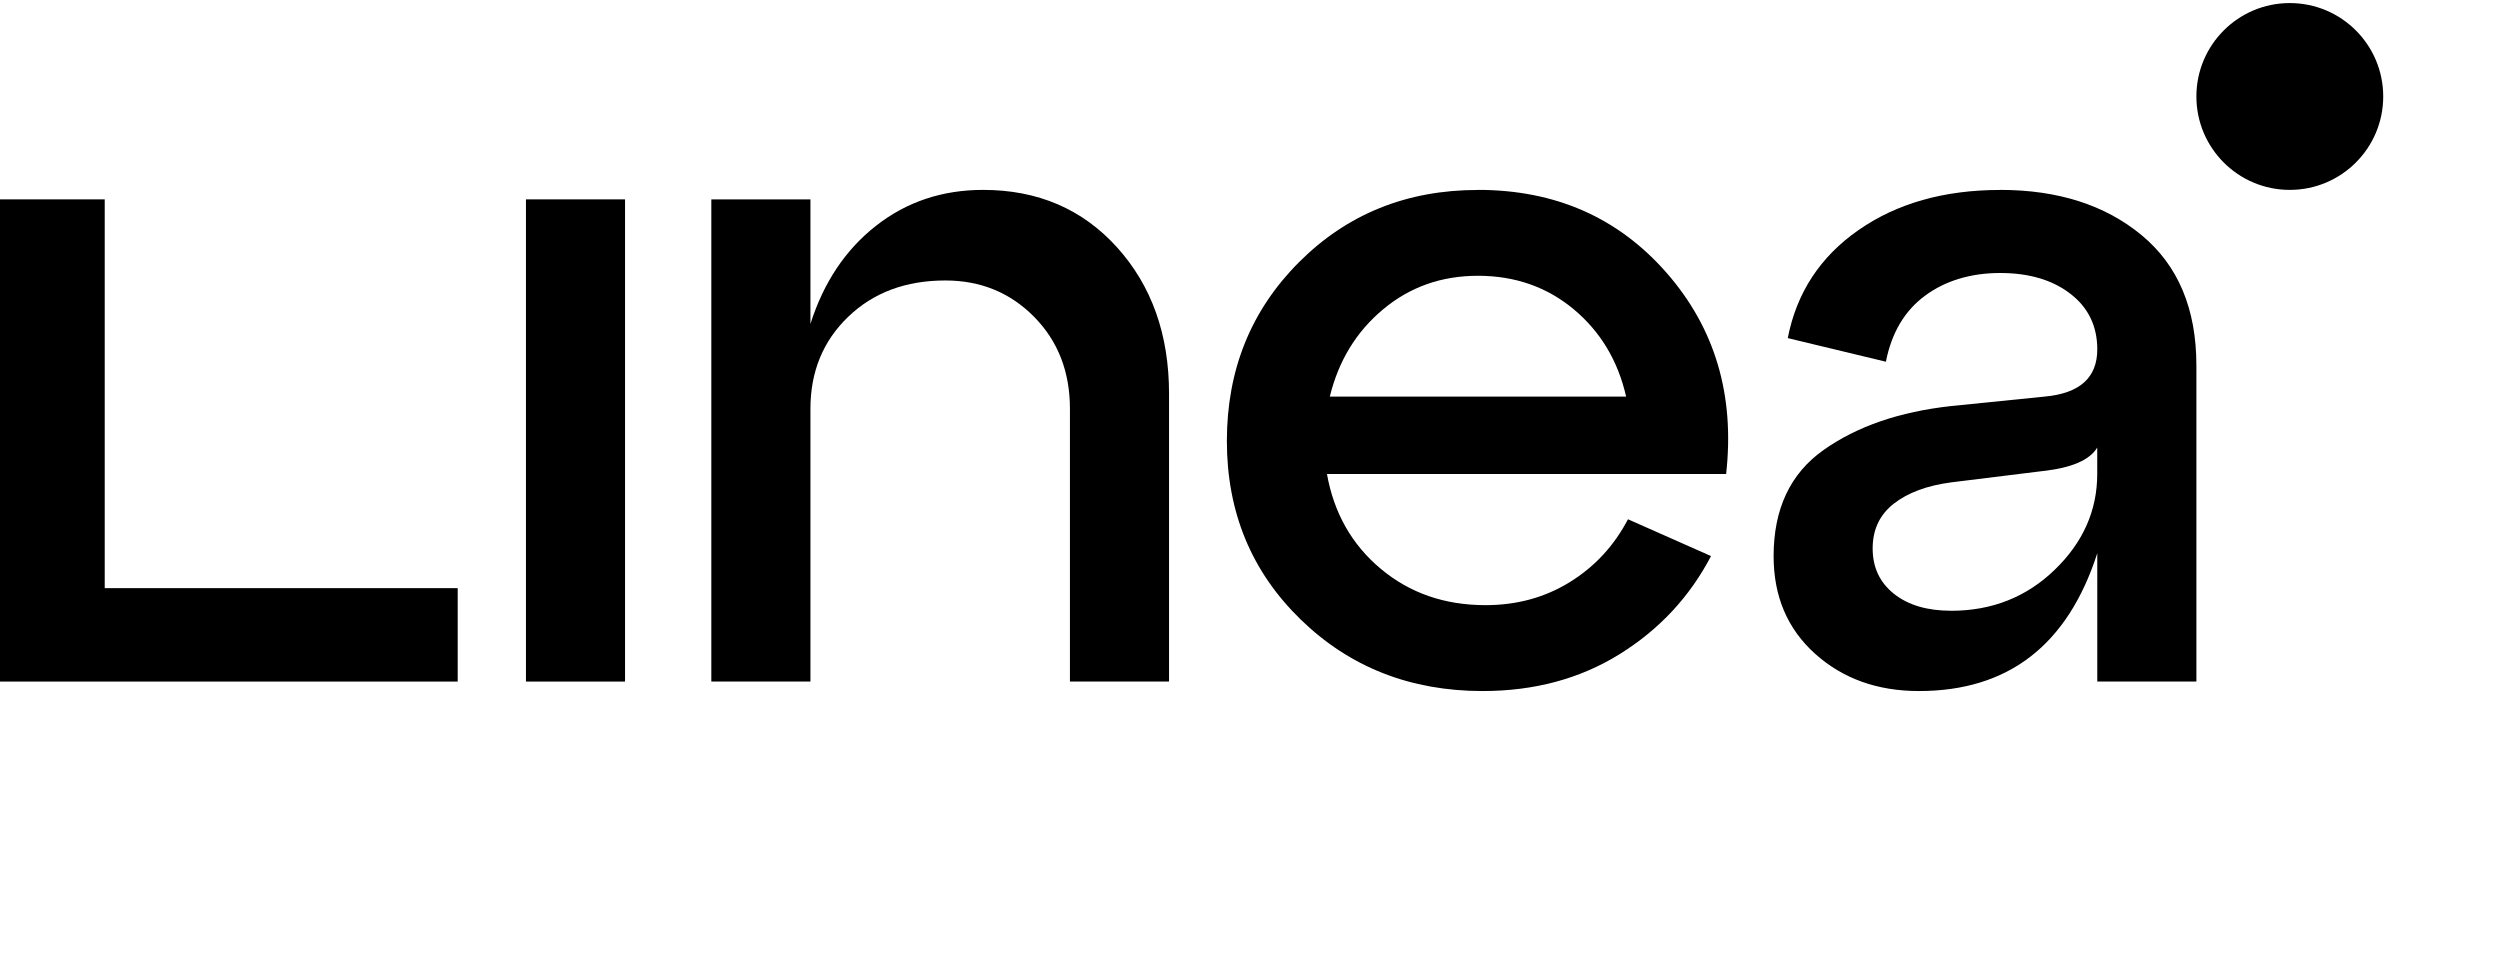
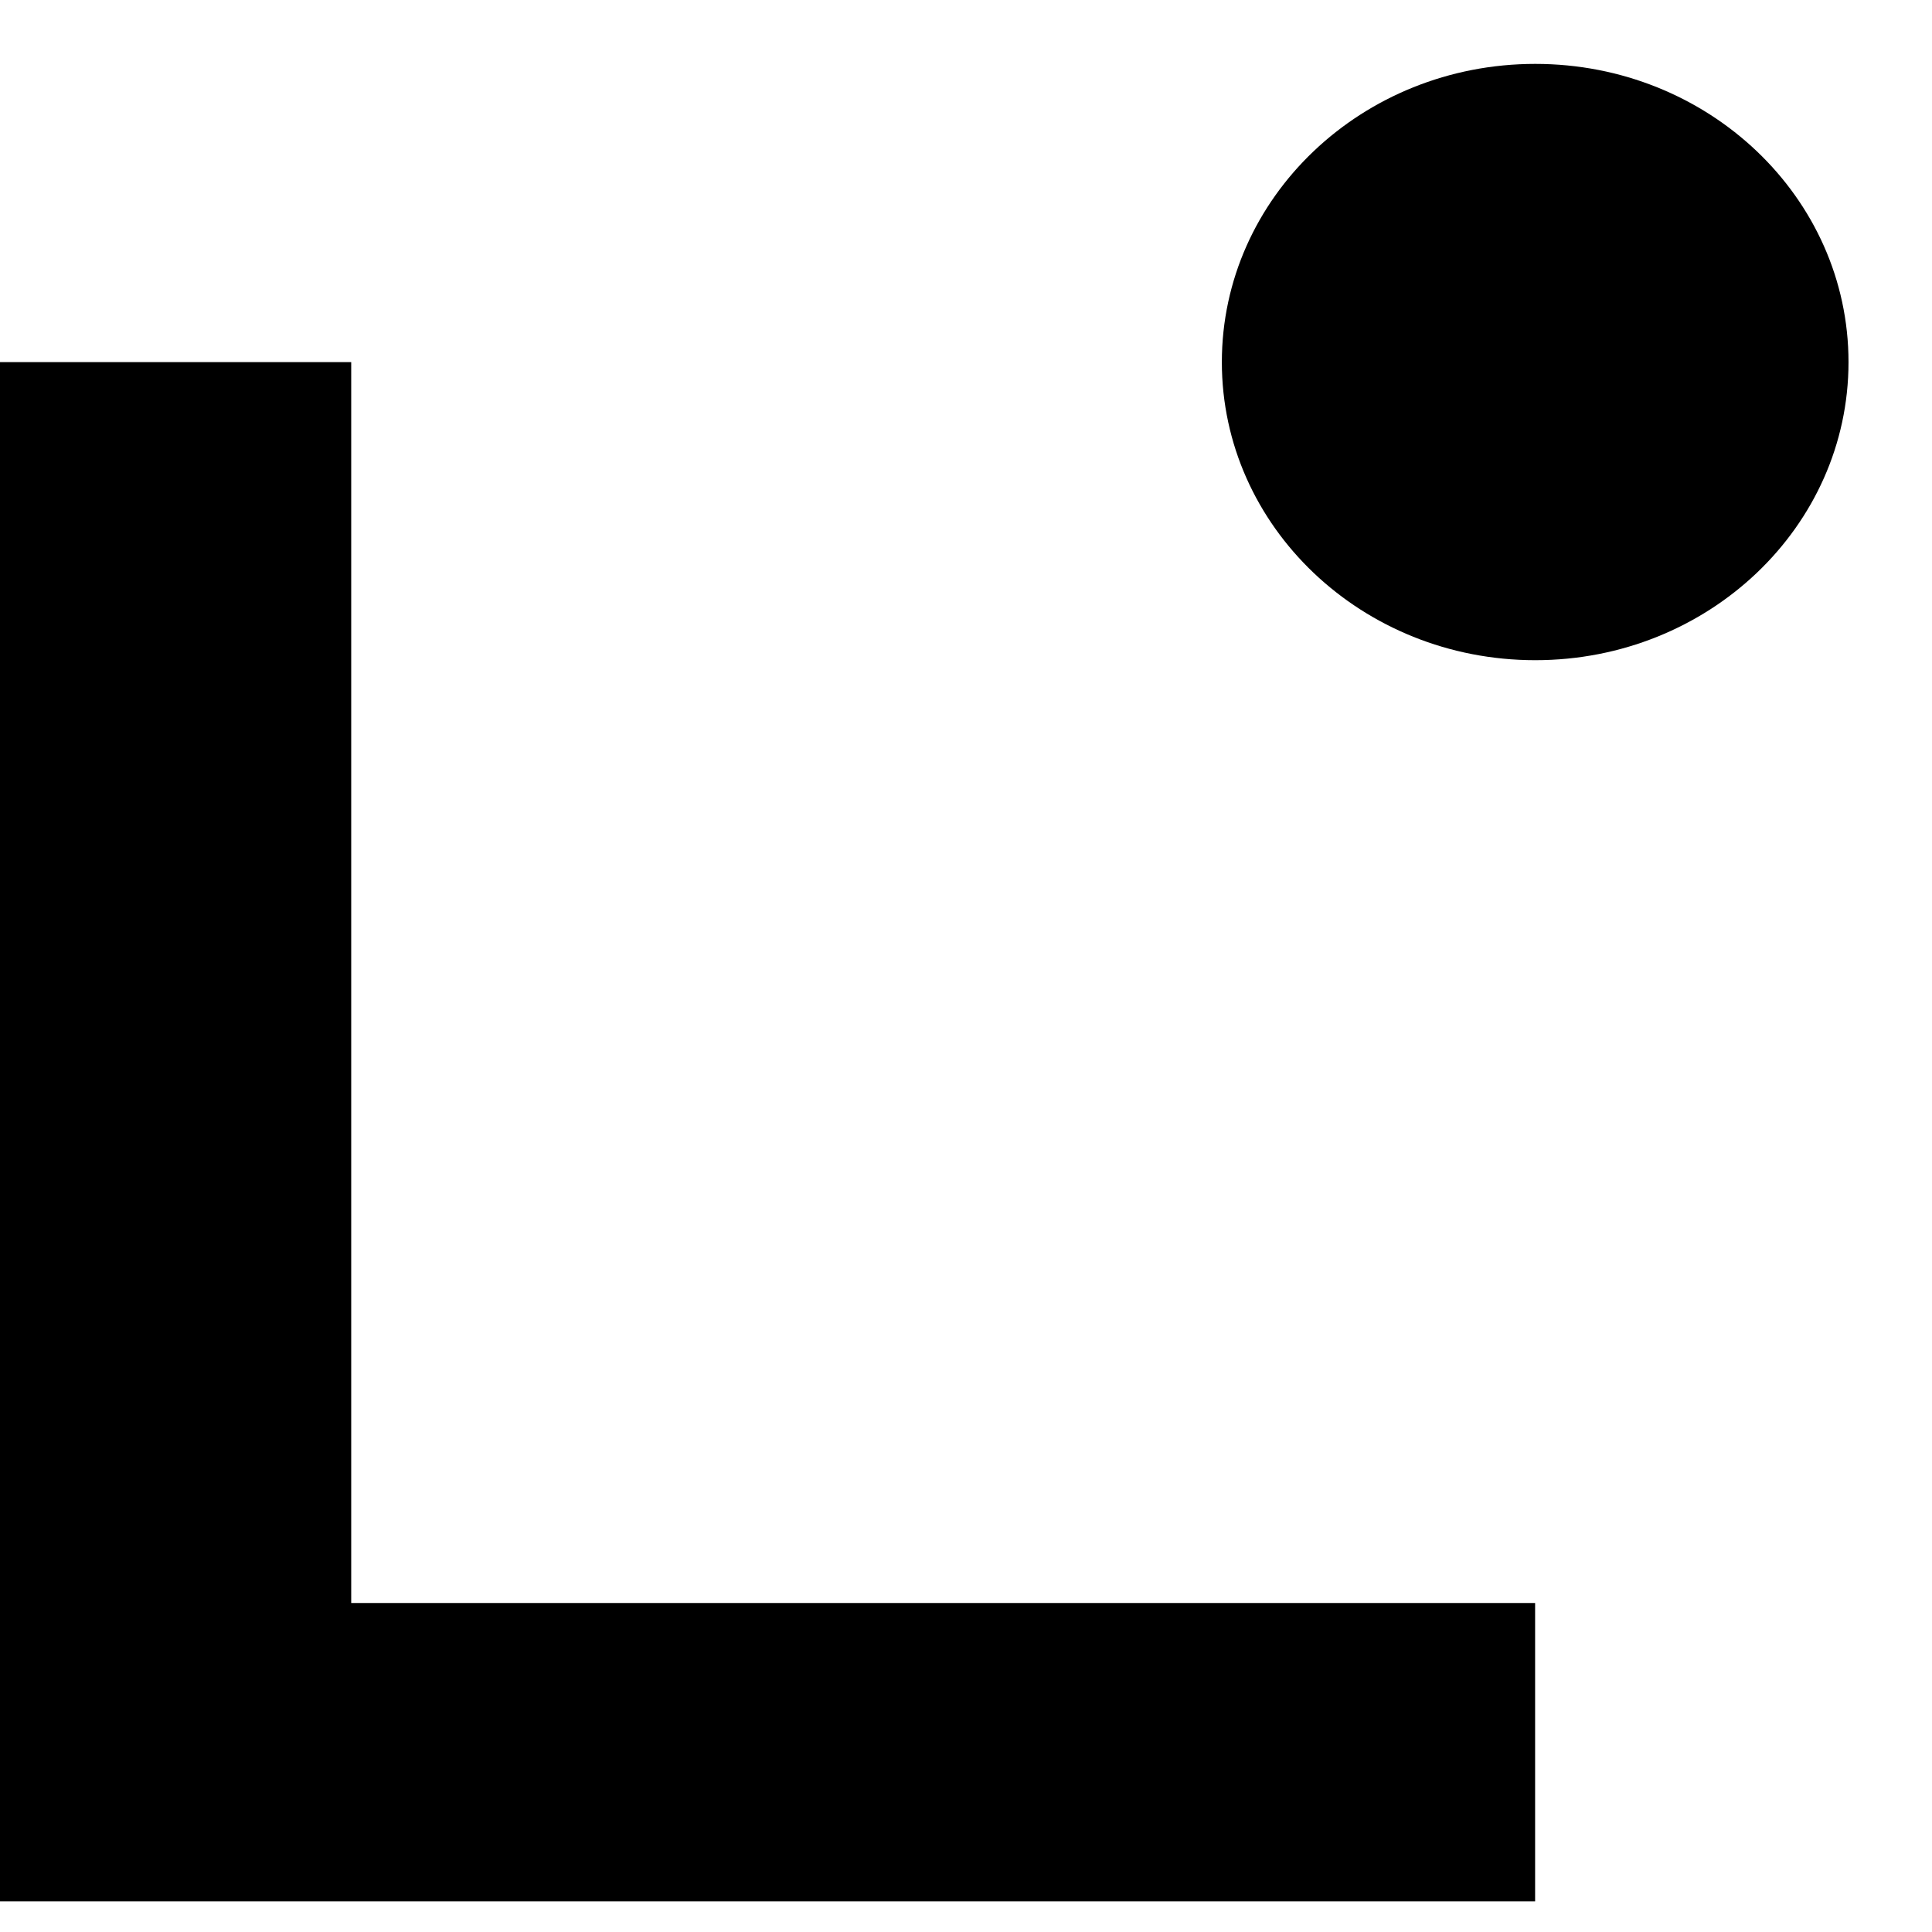
- <svg xmlns="http://www.w3.org/2000/svg" viewBox="0 0 115 45" fill="none">
-   <path d="M28.752 31.352H24.194V9.171H28.752V31.352Z" fill="currentColor" />
-   <path d="M45.223 8.735C47.739 8.735 49.795 9.618 51.388 11.382C52.978 13.147 53.776 15.39 53.776 18.111V31.35H49.217V18.805C49.217 17.098 48.667 15.686 47.567 14.572C46.467 13.459 45.108 12.902 43.488 12.902C41.664 12.902 40.174 13.459 39.017 14.572C37.859 15.686 37.28 17.098 37.28 18.805V31.35H32.721V9.171H37.28V14.9C37.887 12.991 38.893 11.485 40.298 10.385C41.7 9.285 43.344 8.735 45.225 8.735H45.223Z" fill="currentColor" />
-   <path d="M67.987 8.735C71.546 8.735 74.44 10.009 76.668 12.556C78.895 15.104 79.807 18.184 79.402 21.803H61.04C61.359 23.597 62.184 25.052 63.516 26.166C64.847 27.28 66.451 27.837 68.333 27.837C69.779 27.837 71.074 27.482 72.217 26.773C73.361 26.065 74.25 25.103 74.887 23.886L78.707 25.579C77.724 27.461 76.319 28.964 74.498 30.094C72.676 31.224 70.576 31.788 68.202 31.788C64.874 31.788 62.081 30.688 59.824 28.49C57.566 26.292 56.436 23.556 56.436 20.286C56.436 17.015 57.543 14.274 59.757 12.058C61.971 9.844 64.712 8.738 67.984 8.738L67.987 8.735ZM67.987 12.686C66.307 12.686 64.854 13.2 63.623 14.229C62.392 15.255 61.574 16.594 61.171 18.244H74.802C74.426 16.594 73.622 15.255 72.394 14.229C71.163 13.202 69.694 12.686 67.987 12.686Z" fill="currentColor" />
-   <path d="M92.004 8.735C94.667 8.735 96.838 9.43 98.515 10.818C100.193 12.207 101.034 14.206 101.034 16.809V31.352H96.475V25.449C95.114 29.675 92.38 31.788 88.271 31.788C86.36 31.788 84.769 31.217 83.495 30.074C82.221 28.93 81.586 27.433 81.586 25.582C81.586 23.412 82.351 21.782 83.887 20.698C85.42 19.614 87.375 18.94 89.747 18.679L94.044 18.244C95.664 18.099 96.475 17.375 96.475 16.073C96.475 15.003 96.063 14.148 95.238 13.514C94.413 12.876 93.336 12.558 92.004 12.558C90.673 12.558 89.492 12.906 88.553 13.601C87.613 14.295 87.013 15.308 86.751 16.639L82.237 15.553C82.642 13.47 83.726 11.813 85.493 10.582C87.258 9.354 89.428 8.738 92.004 8.738V8.735ZM89.747 28.096C91.628 28.096 93.219 27.466 94.52 26.207C95.822 24.949 96.473 23.48 96.473 21.8V20.586C96.127 21.166 95.286 21.525 93.954 21.67L89.745 22.19C88.644 22.337 87.769 22.66 87.118 23.166C86.467 23.673 86.142 24.36 86.142 25.229C86.142 26.098 86.467 26.792 87.118 27.312C87.769 27.832 88.644 28.094 89.745 28.094L89.747 28.096Z" fill="currentColor" />
-   <path d="M21.054 31.352H0V9.171H4.817V27.055H21.054V31.352Z" fill="currentColor" />
-   <path d="M105.331 8.735C107.704 8.735 109.628 6.811 109.628 4.438C109.628 2.065 107.704 0.141 105.331 0.141C102.958 0.141 101.034 2.065 101.034 4.438C101.034 6.811 102.958 8.735 105.331 8.735Z" fill="currentColor" />
+ <svg xmlns="http://www.w3.org/2000/svg" viewBox="0 0 14 14" fill="none">
+   <path d="M11.124 13.778H0V2.624H2.545V11.616H11.124V13.777V13.778Z" fill="currentColor" />
+   <path d="M11.125 4.784C12.379 4.784 13.395 3.817 13.395 2.624C13.395 1.43 12.379 0.463 11.125 0.463C9.871 0.463 8.854 1.43 8.854 2.624C8.854 3.817 9.871 4.784 11.125 4.784Z" fill="currentColor" />
</svg>
